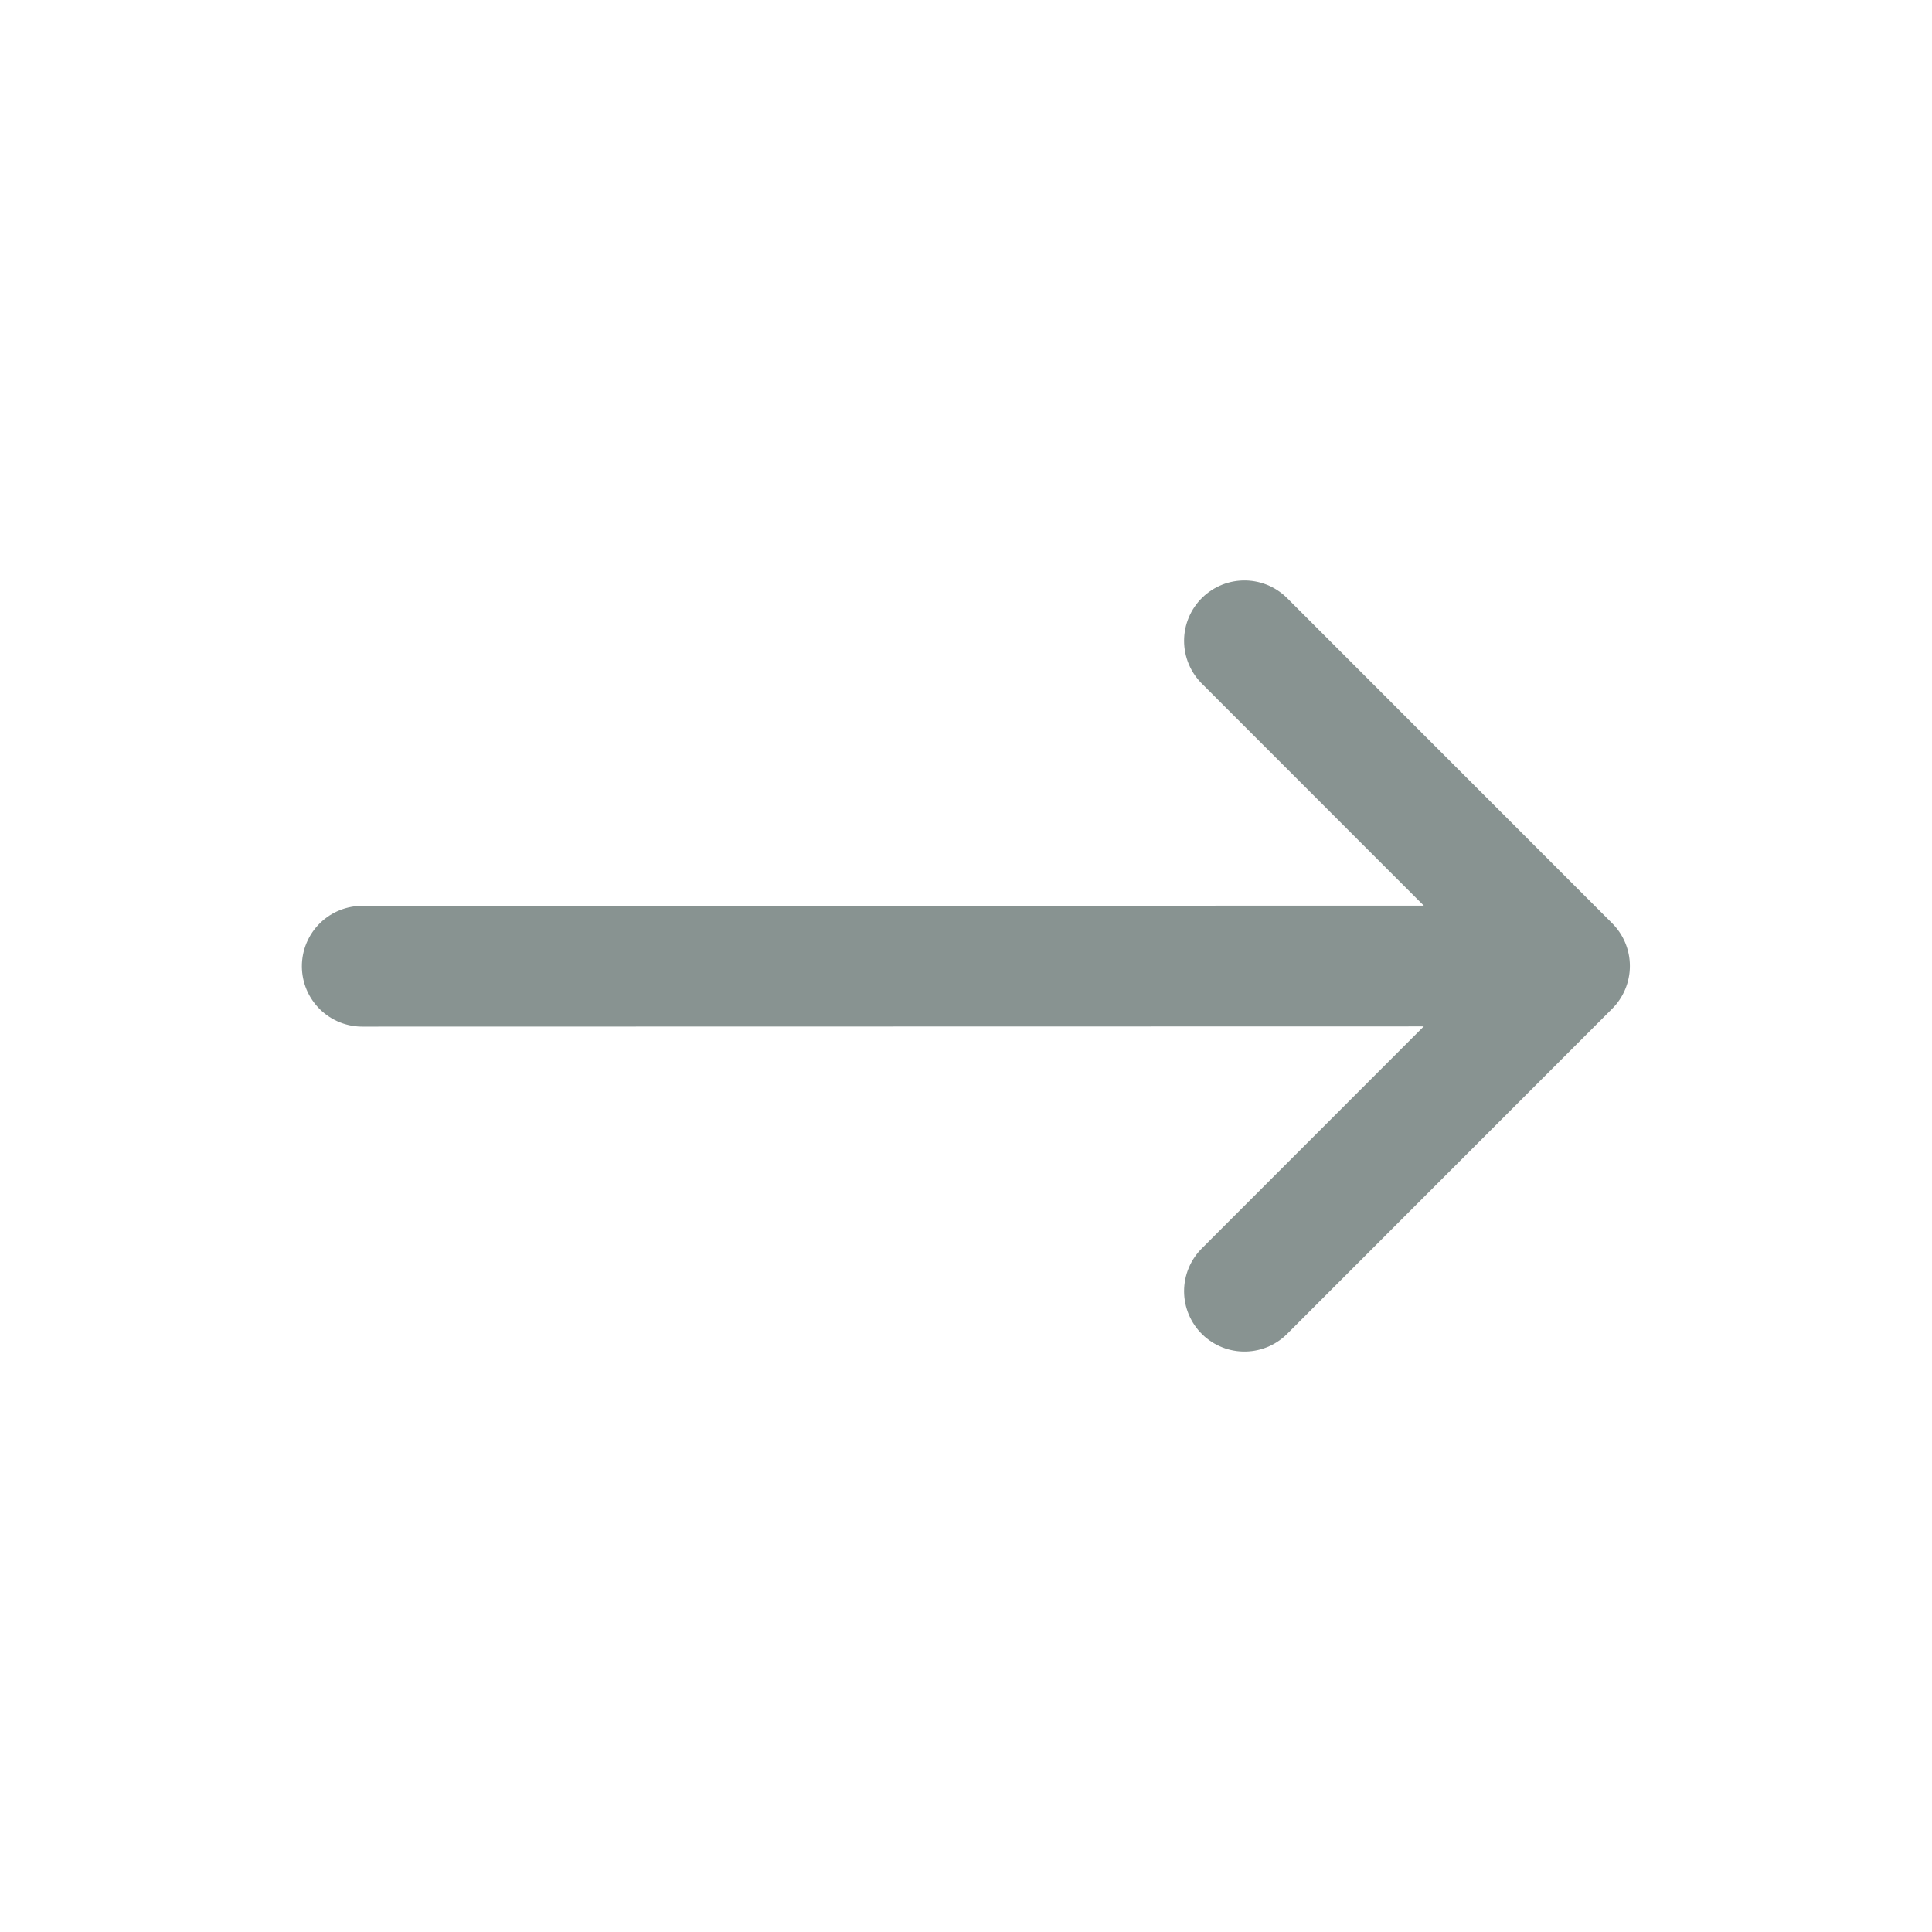
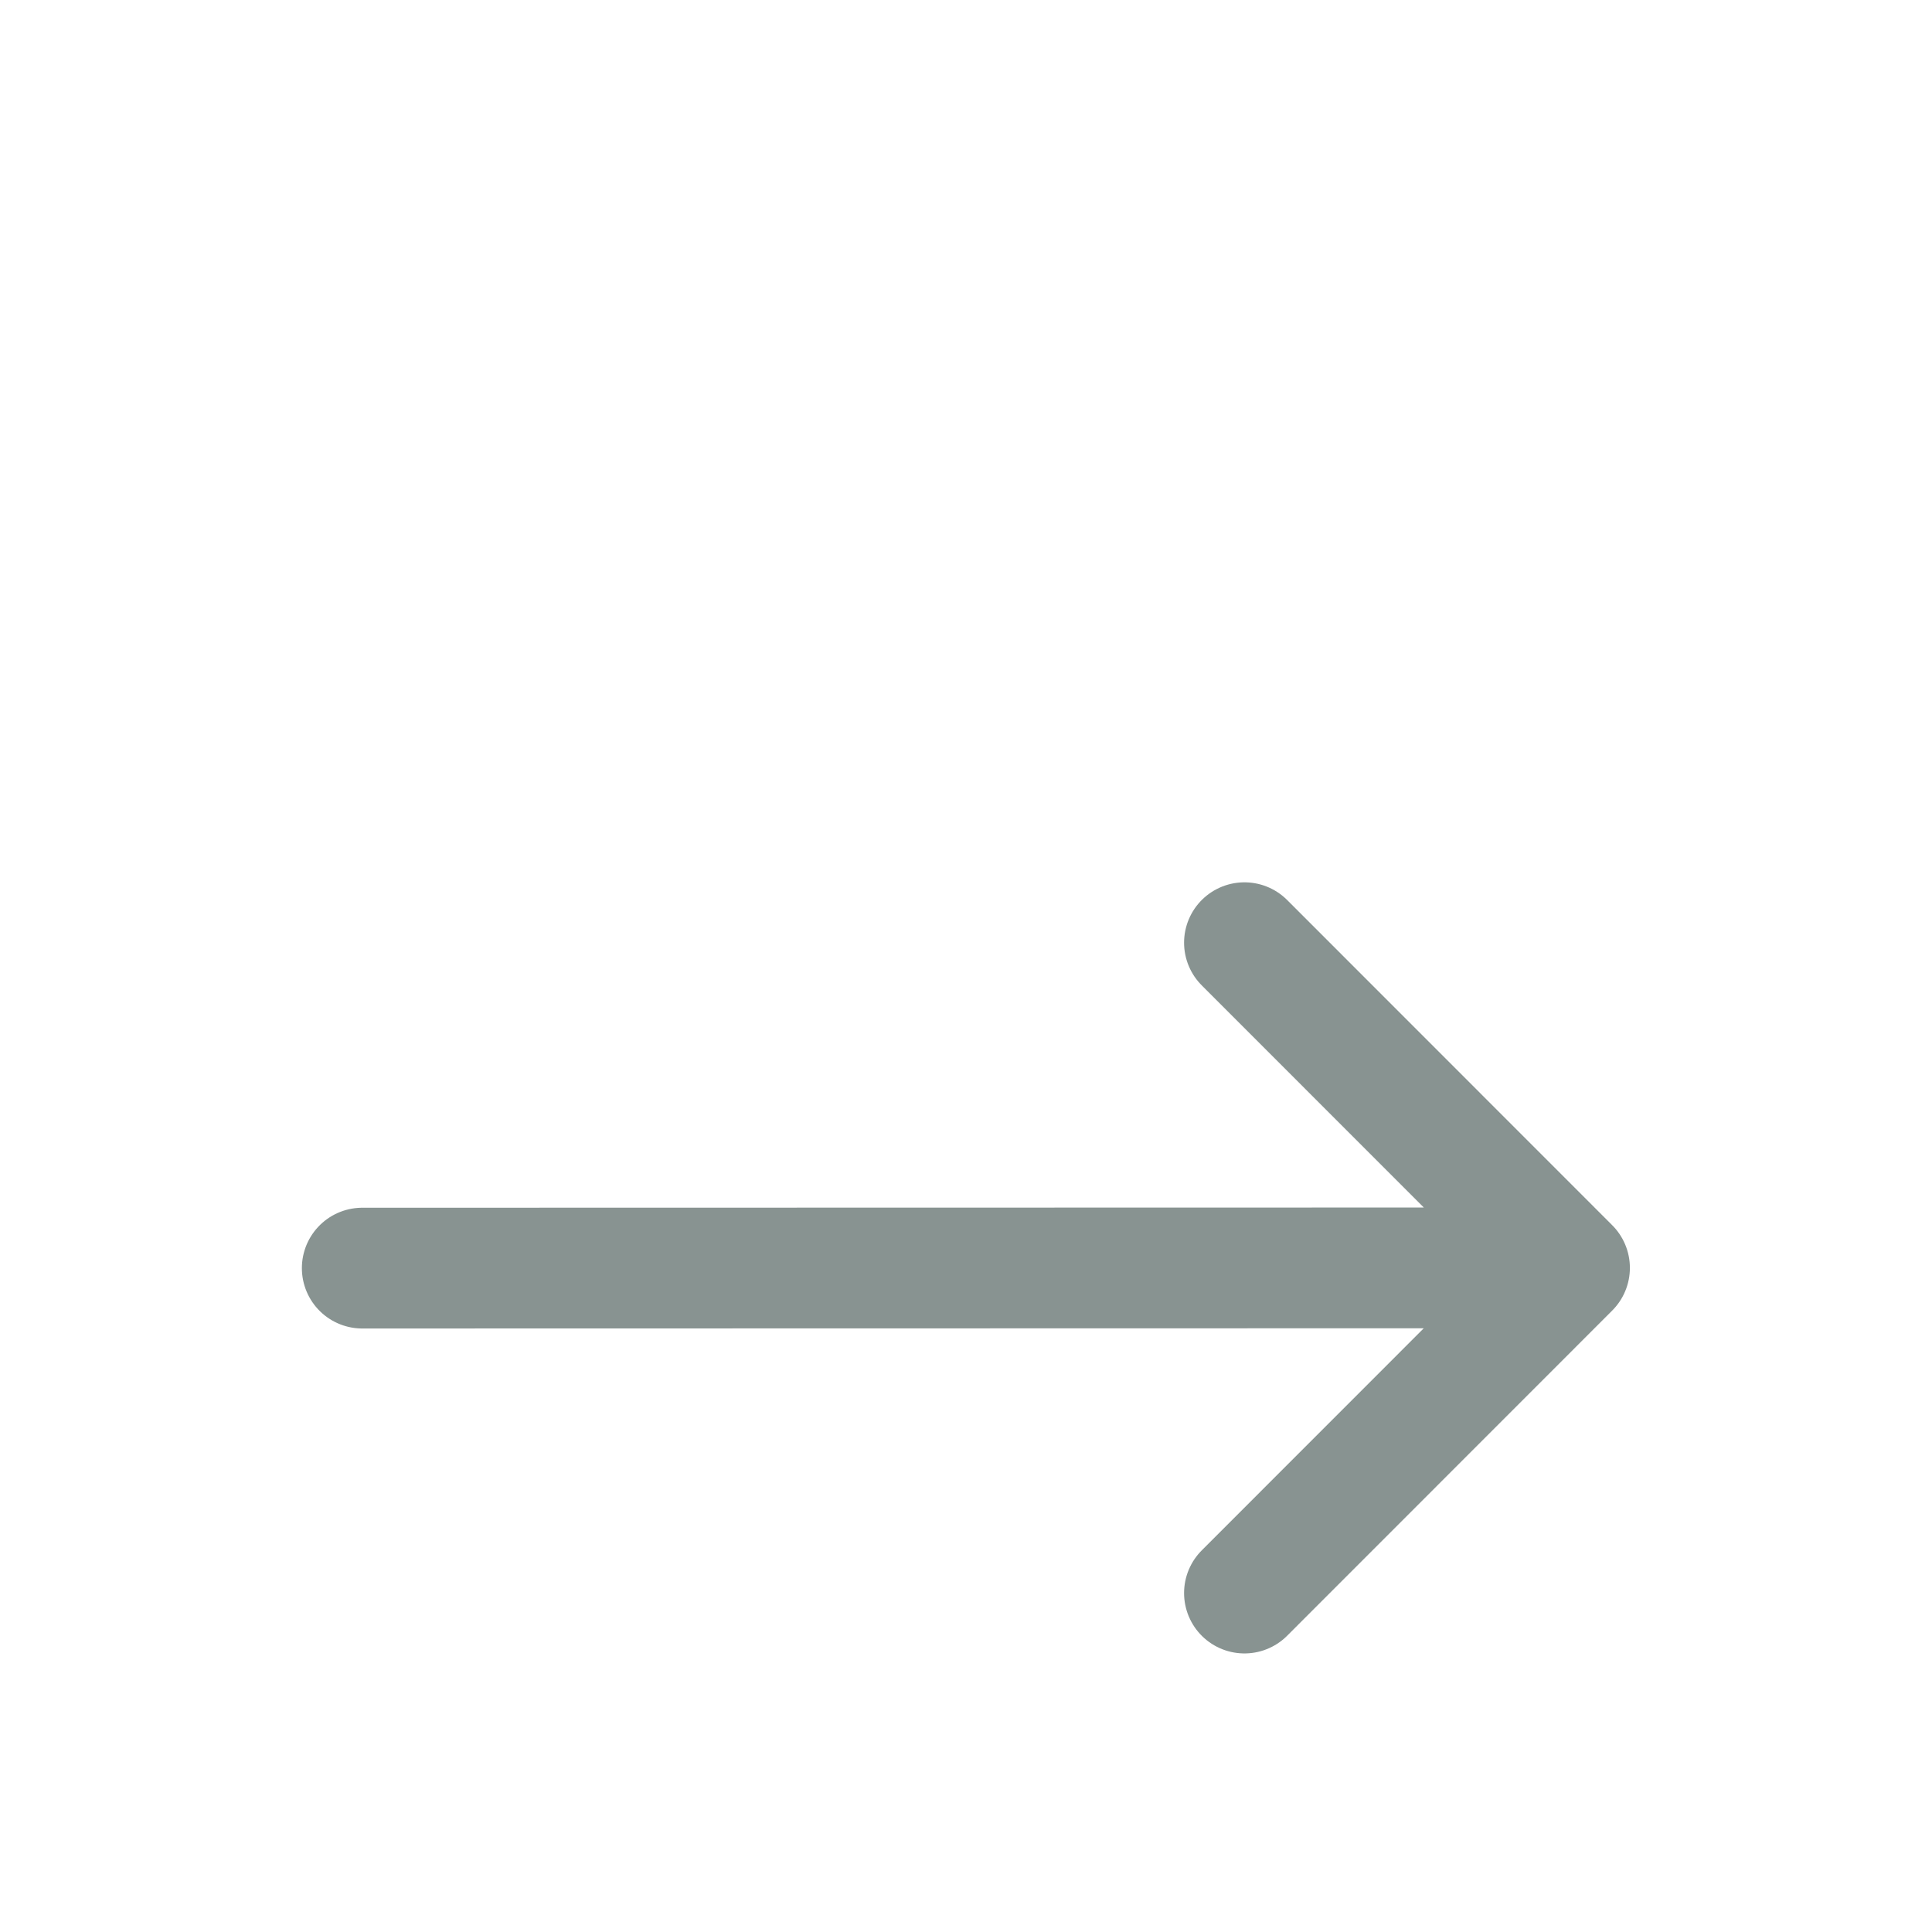
- <svg xmlns="http://www.w3.org/2000/svg" width="16" height="16" viewBox="0 0 16 16" fill="none">
+ <svg xmlns="http://www.w3.org/2000/svg" width="16" height="16" viewBox="0 0 16 11" fill="none">
  <path d="M3 8.002L12.998 8M12.998 8L10.306 5.307M12.998 8L10.306 10.693" stroke="#889391" stroke-linecap="round" stroke-linejoin="round" />
</svg>
